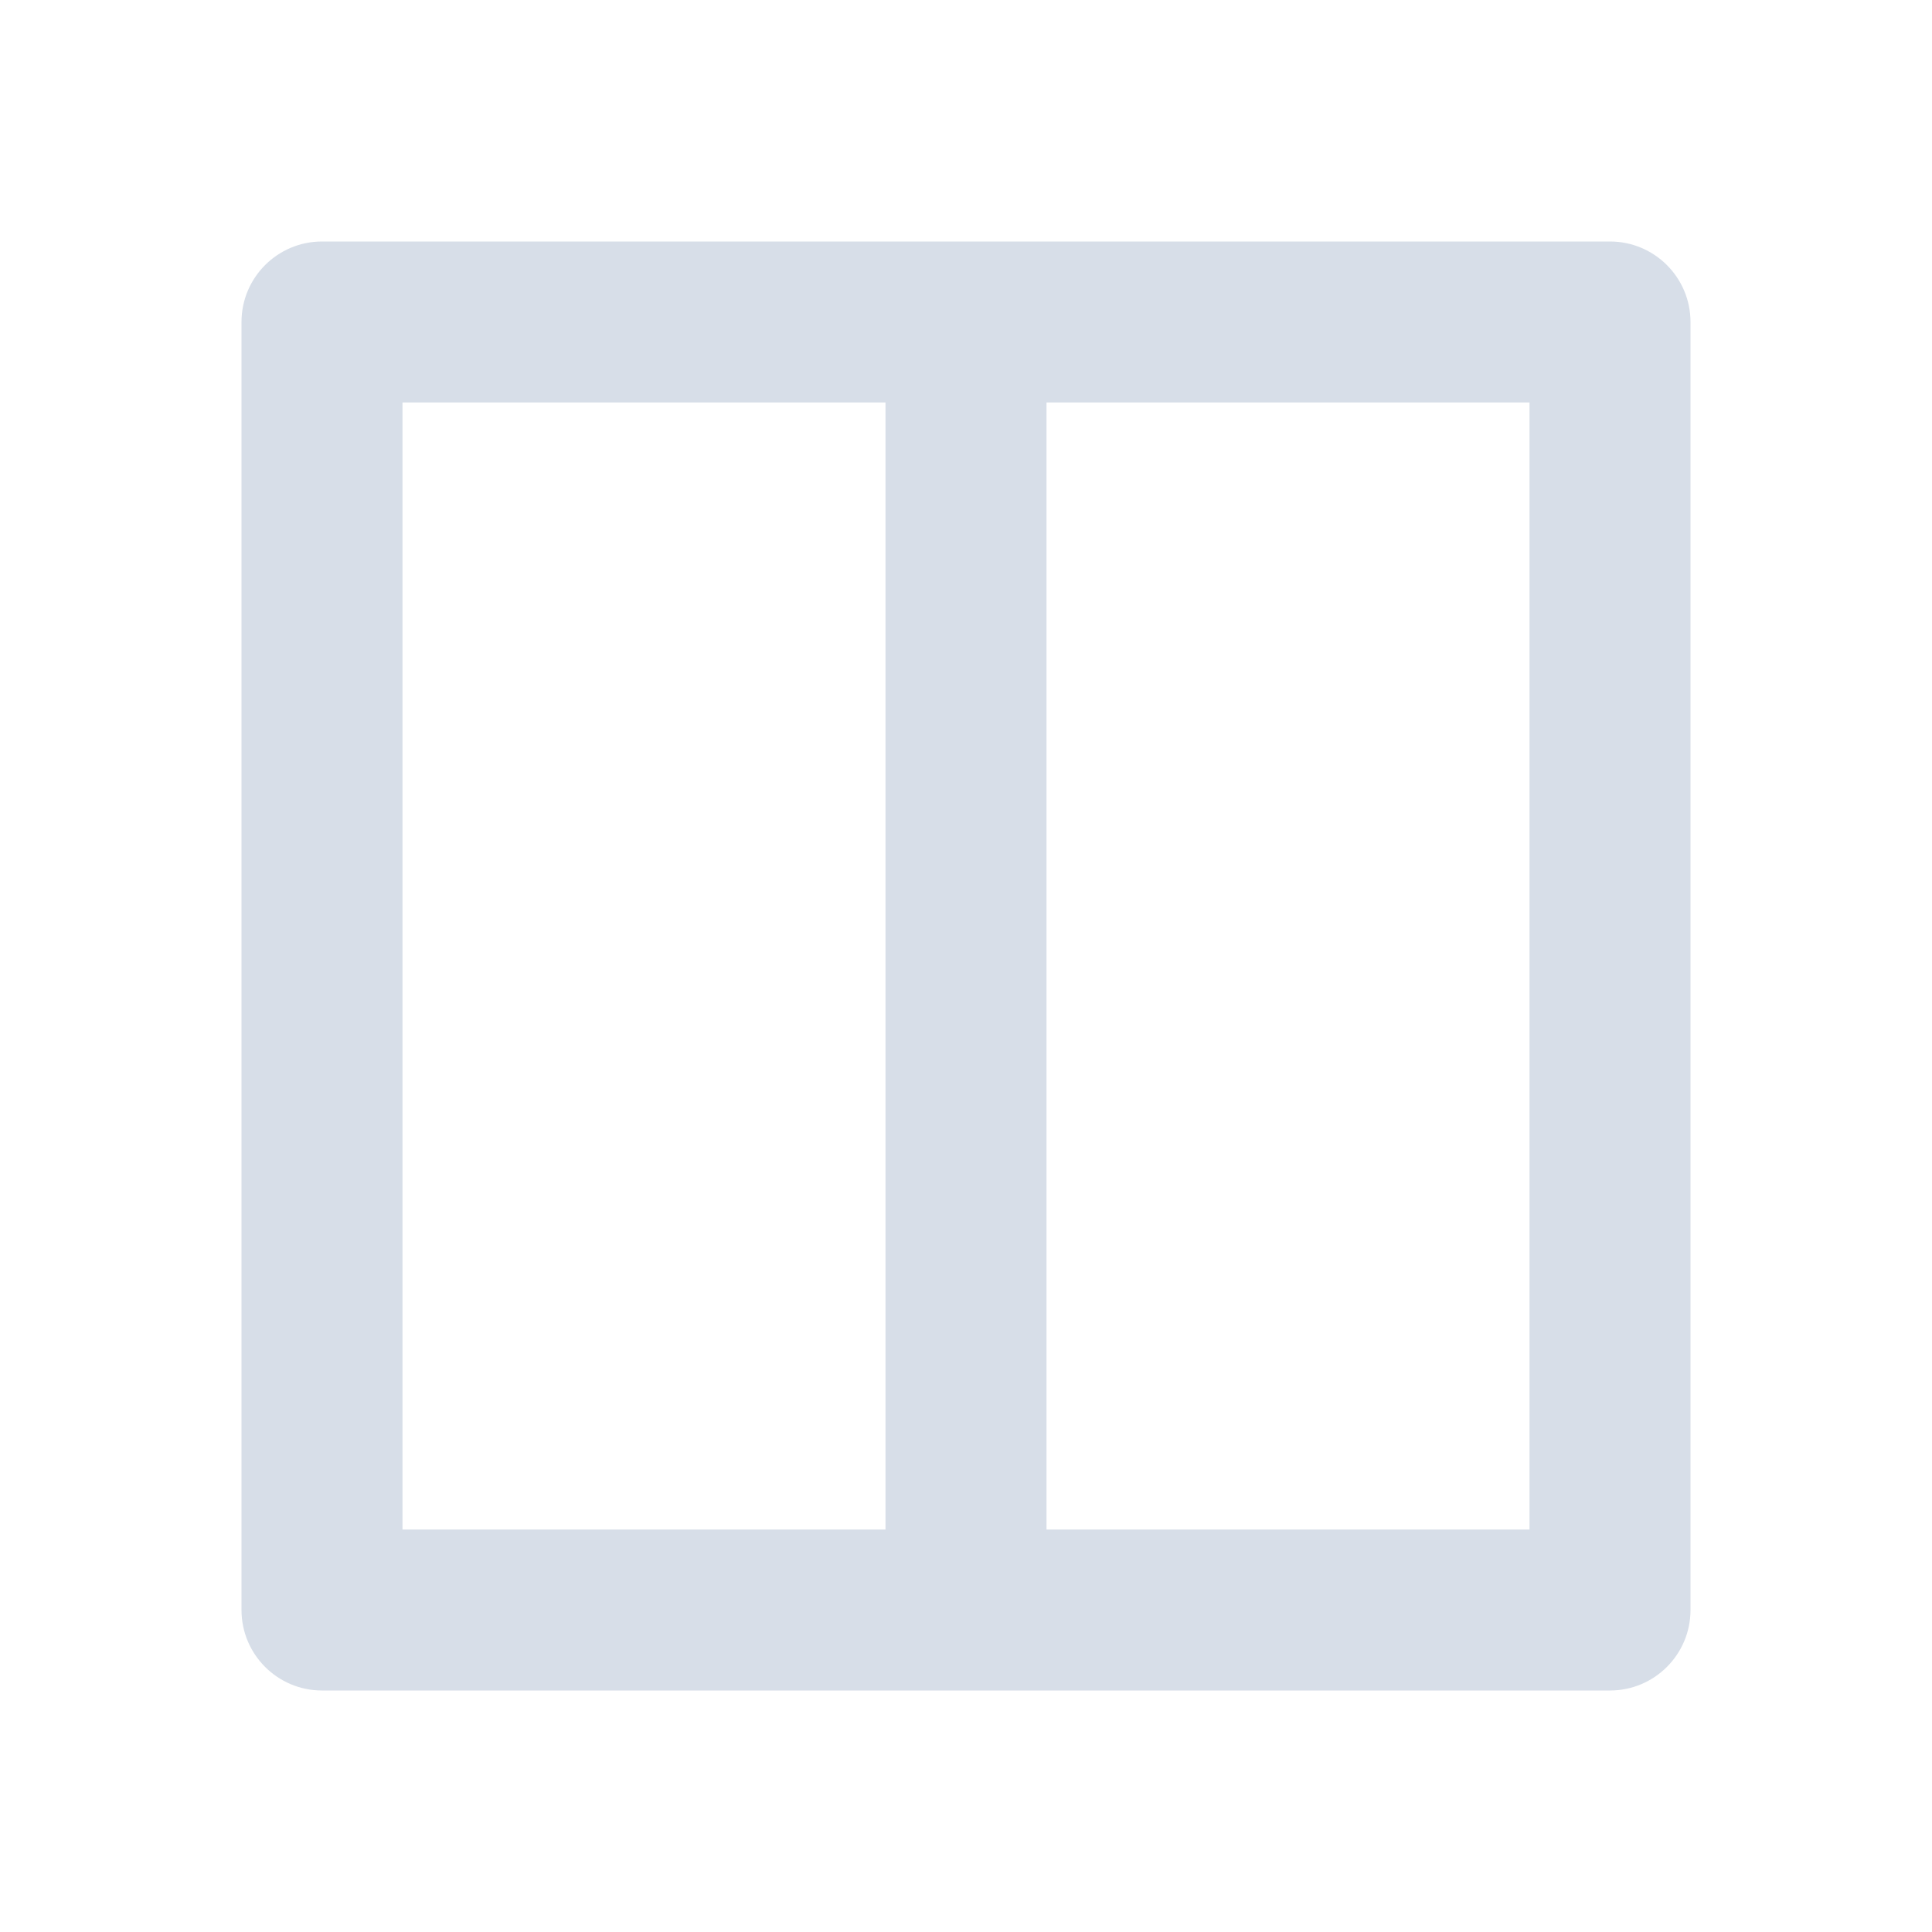
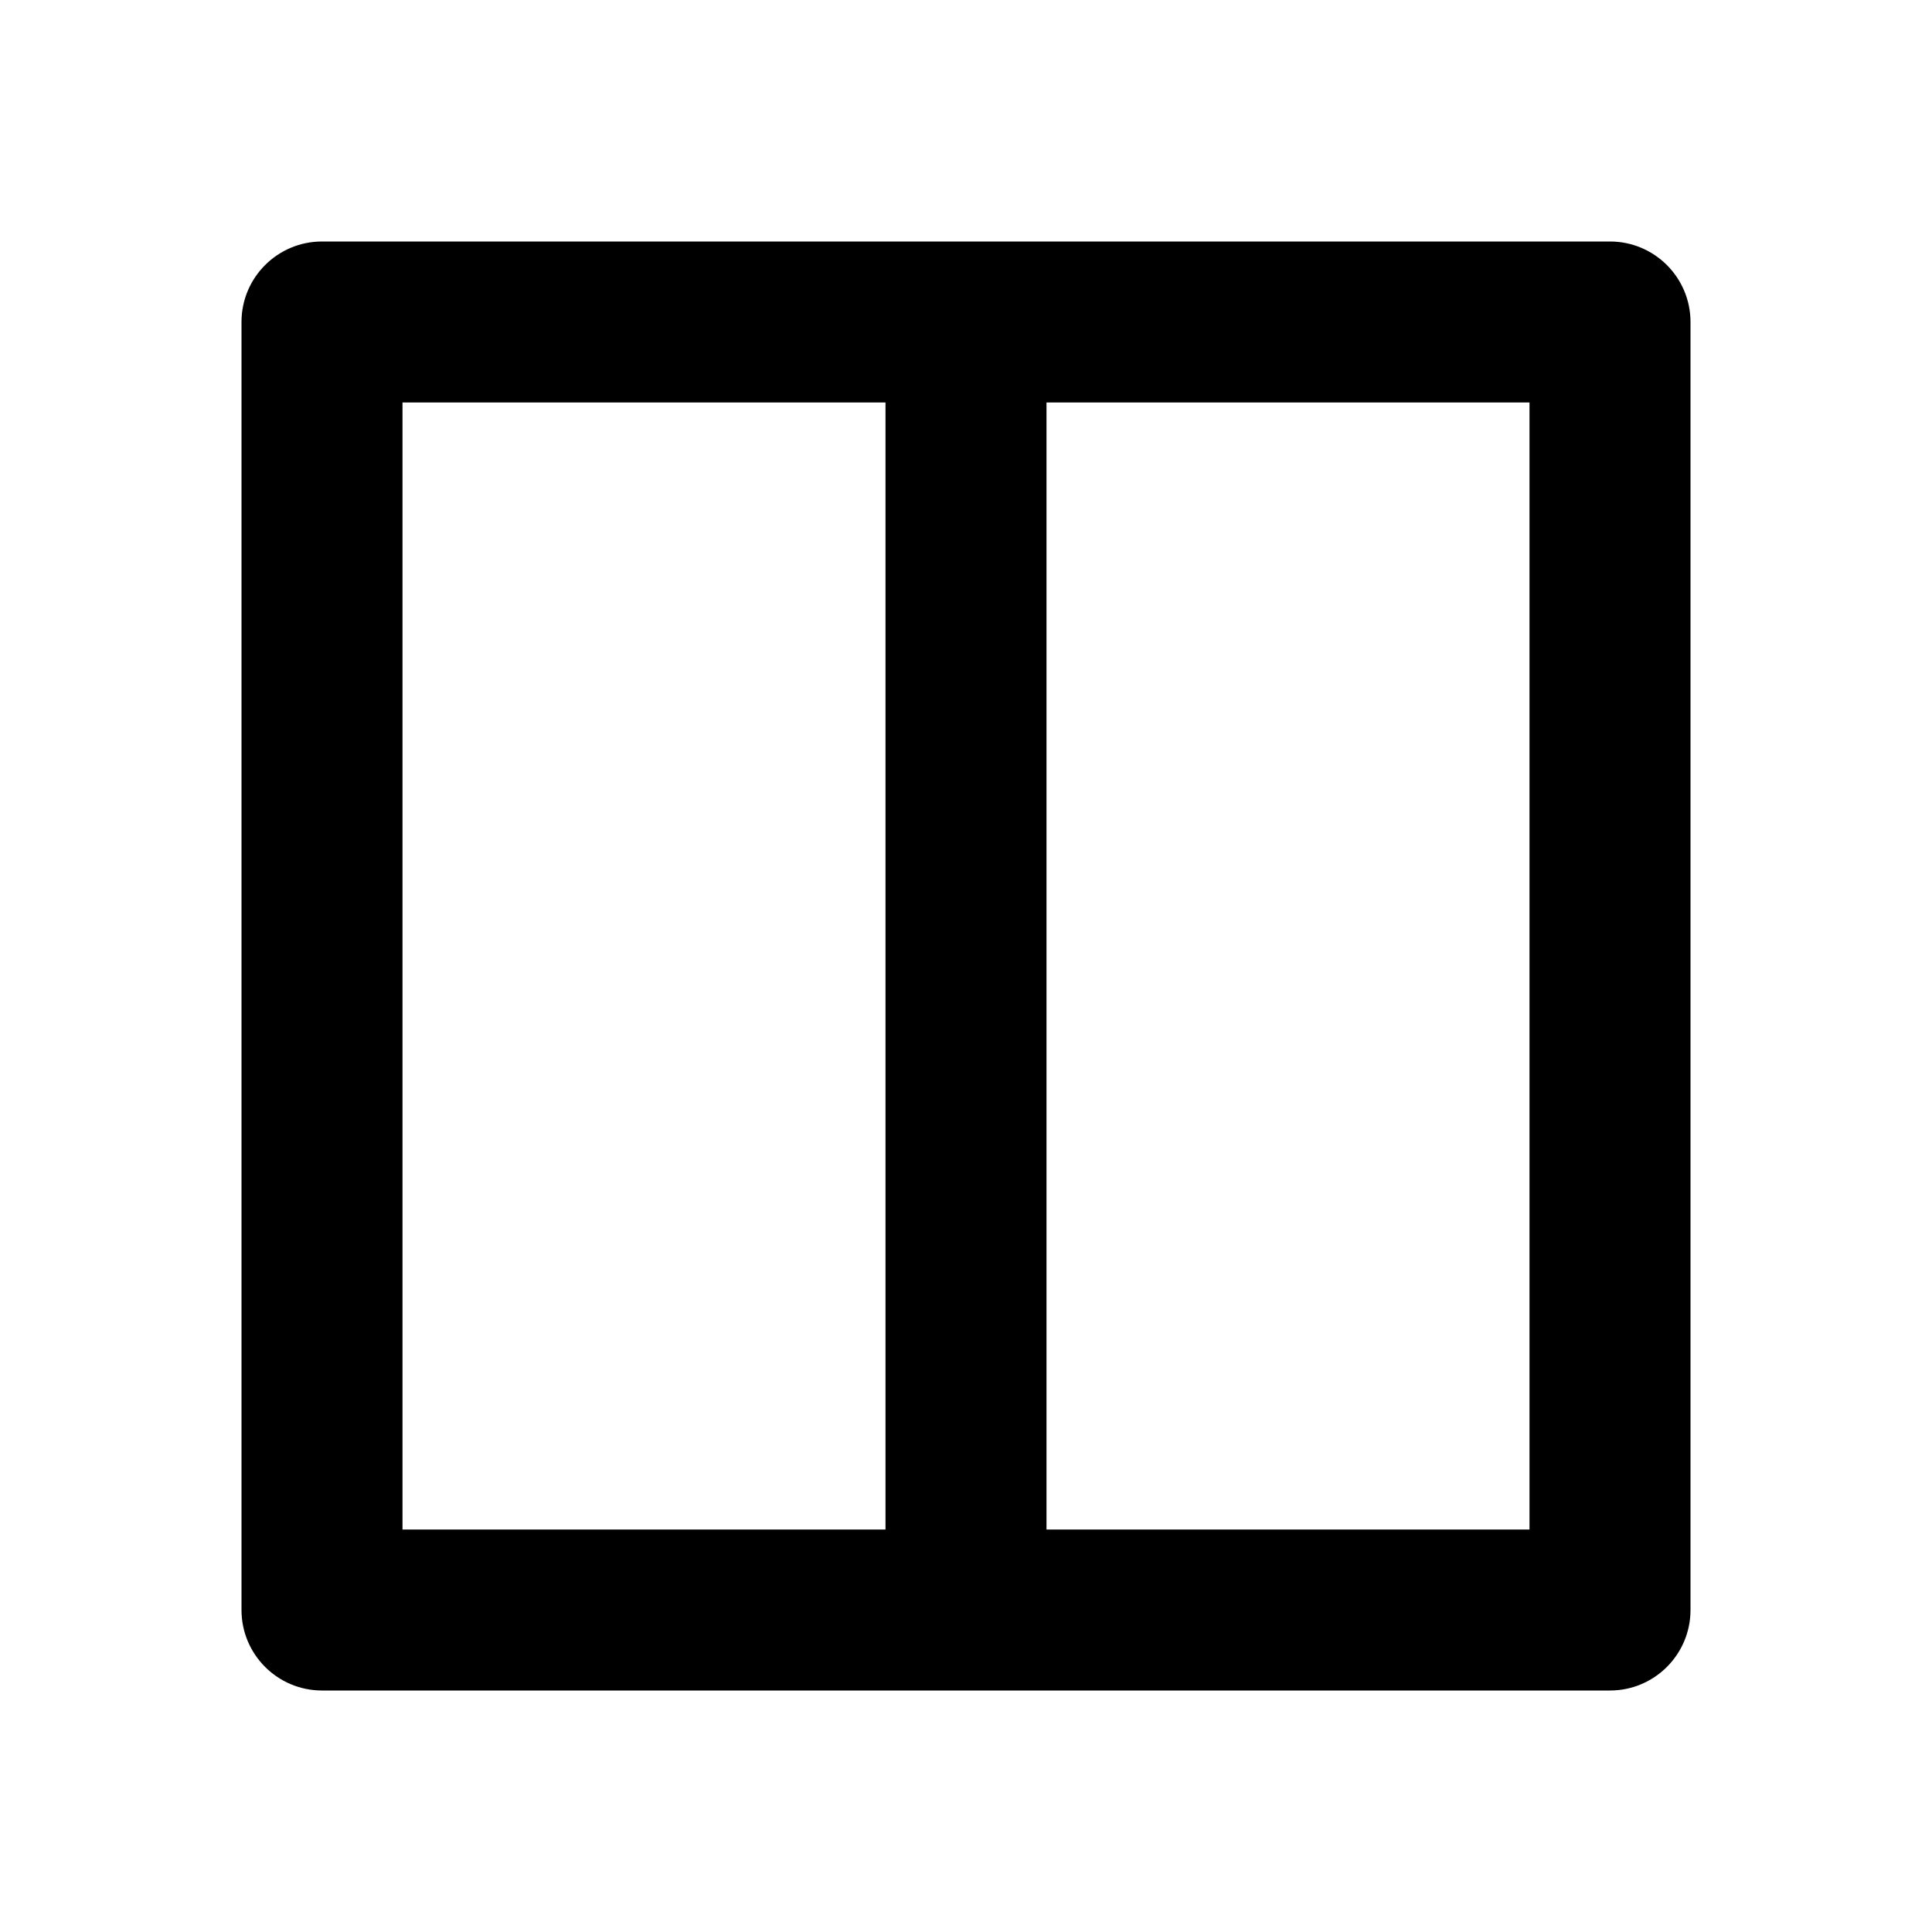
- <svg xmlns="http://www.w3.org/2000/svg" viewBox="0 0 24 24" fill="#D7DEE8">
+ <svg xmlns="http://www.w3.org/2000/svg" viewBox="0 0 24 24" fill="currentColor">
  <path d="M11 5H5V19H11V5ZM13 5V19H19V5H13ZM4 3H20C20.552 3 21 3.448 21 4V20C21 20.552 20.552 21 20 21H4C3.448 21 3 20.552 3 20V4C3 3.448 3.448 3 4 3Z" />
</svg>
